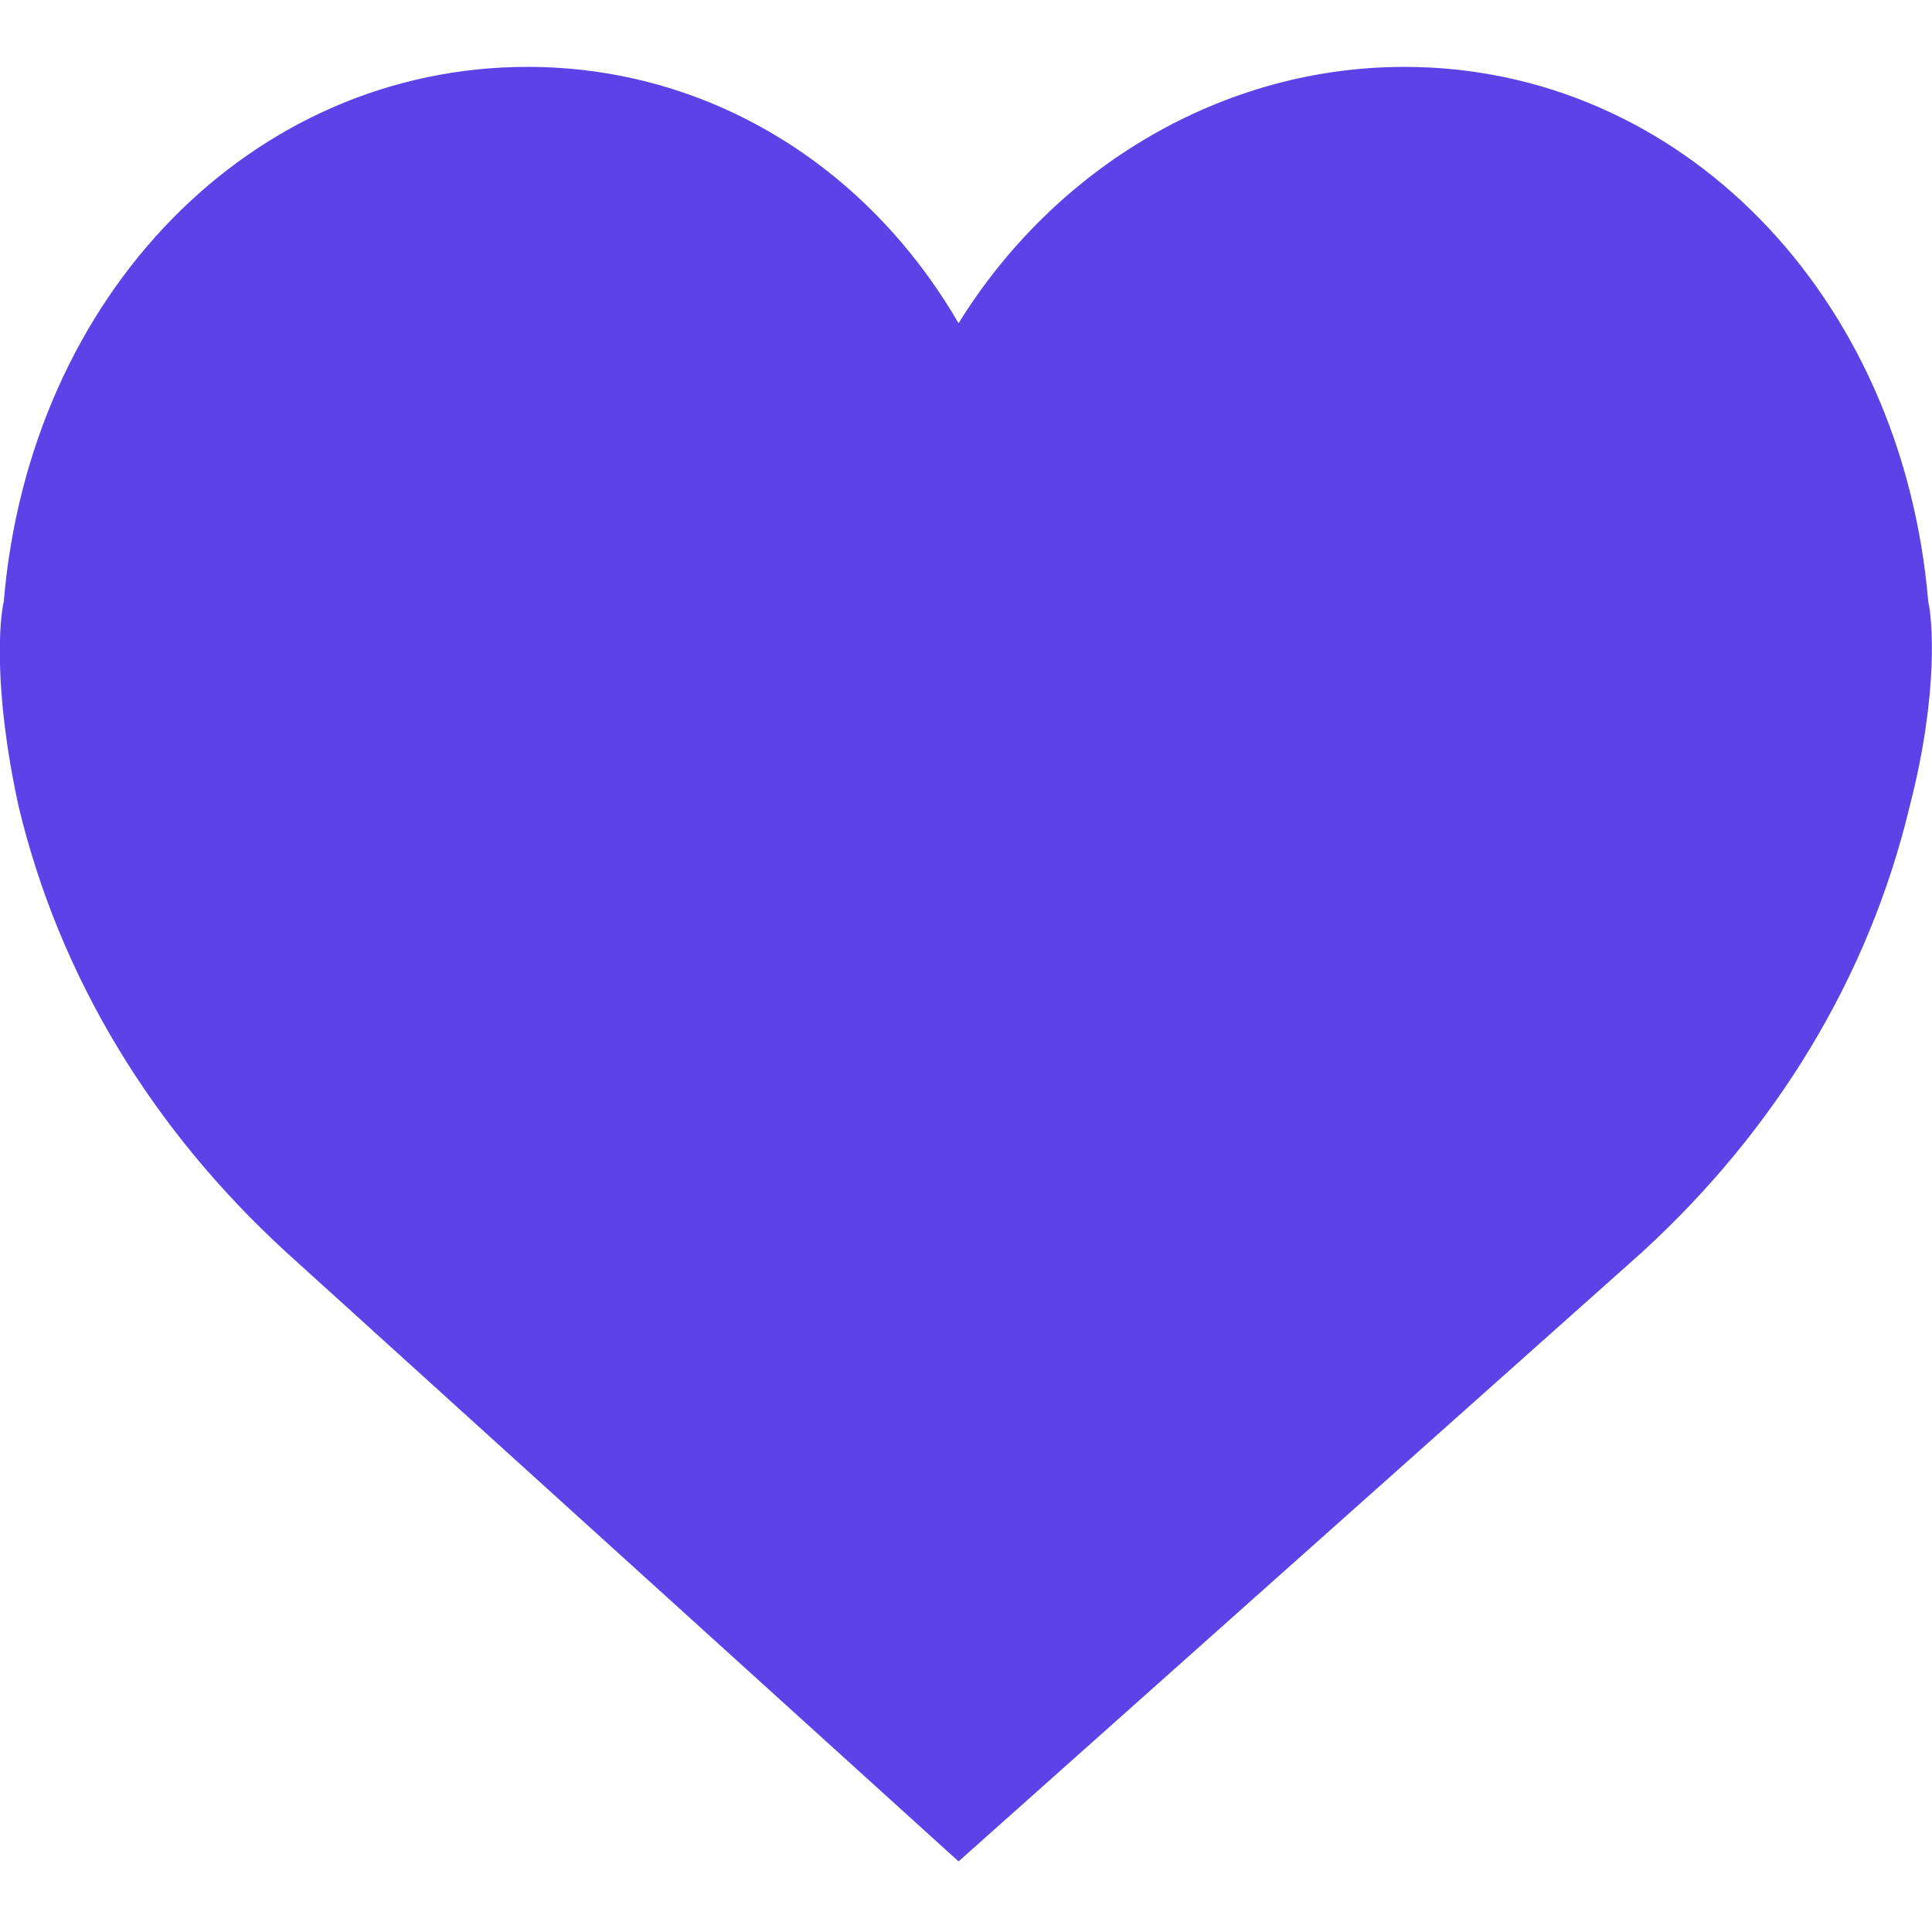
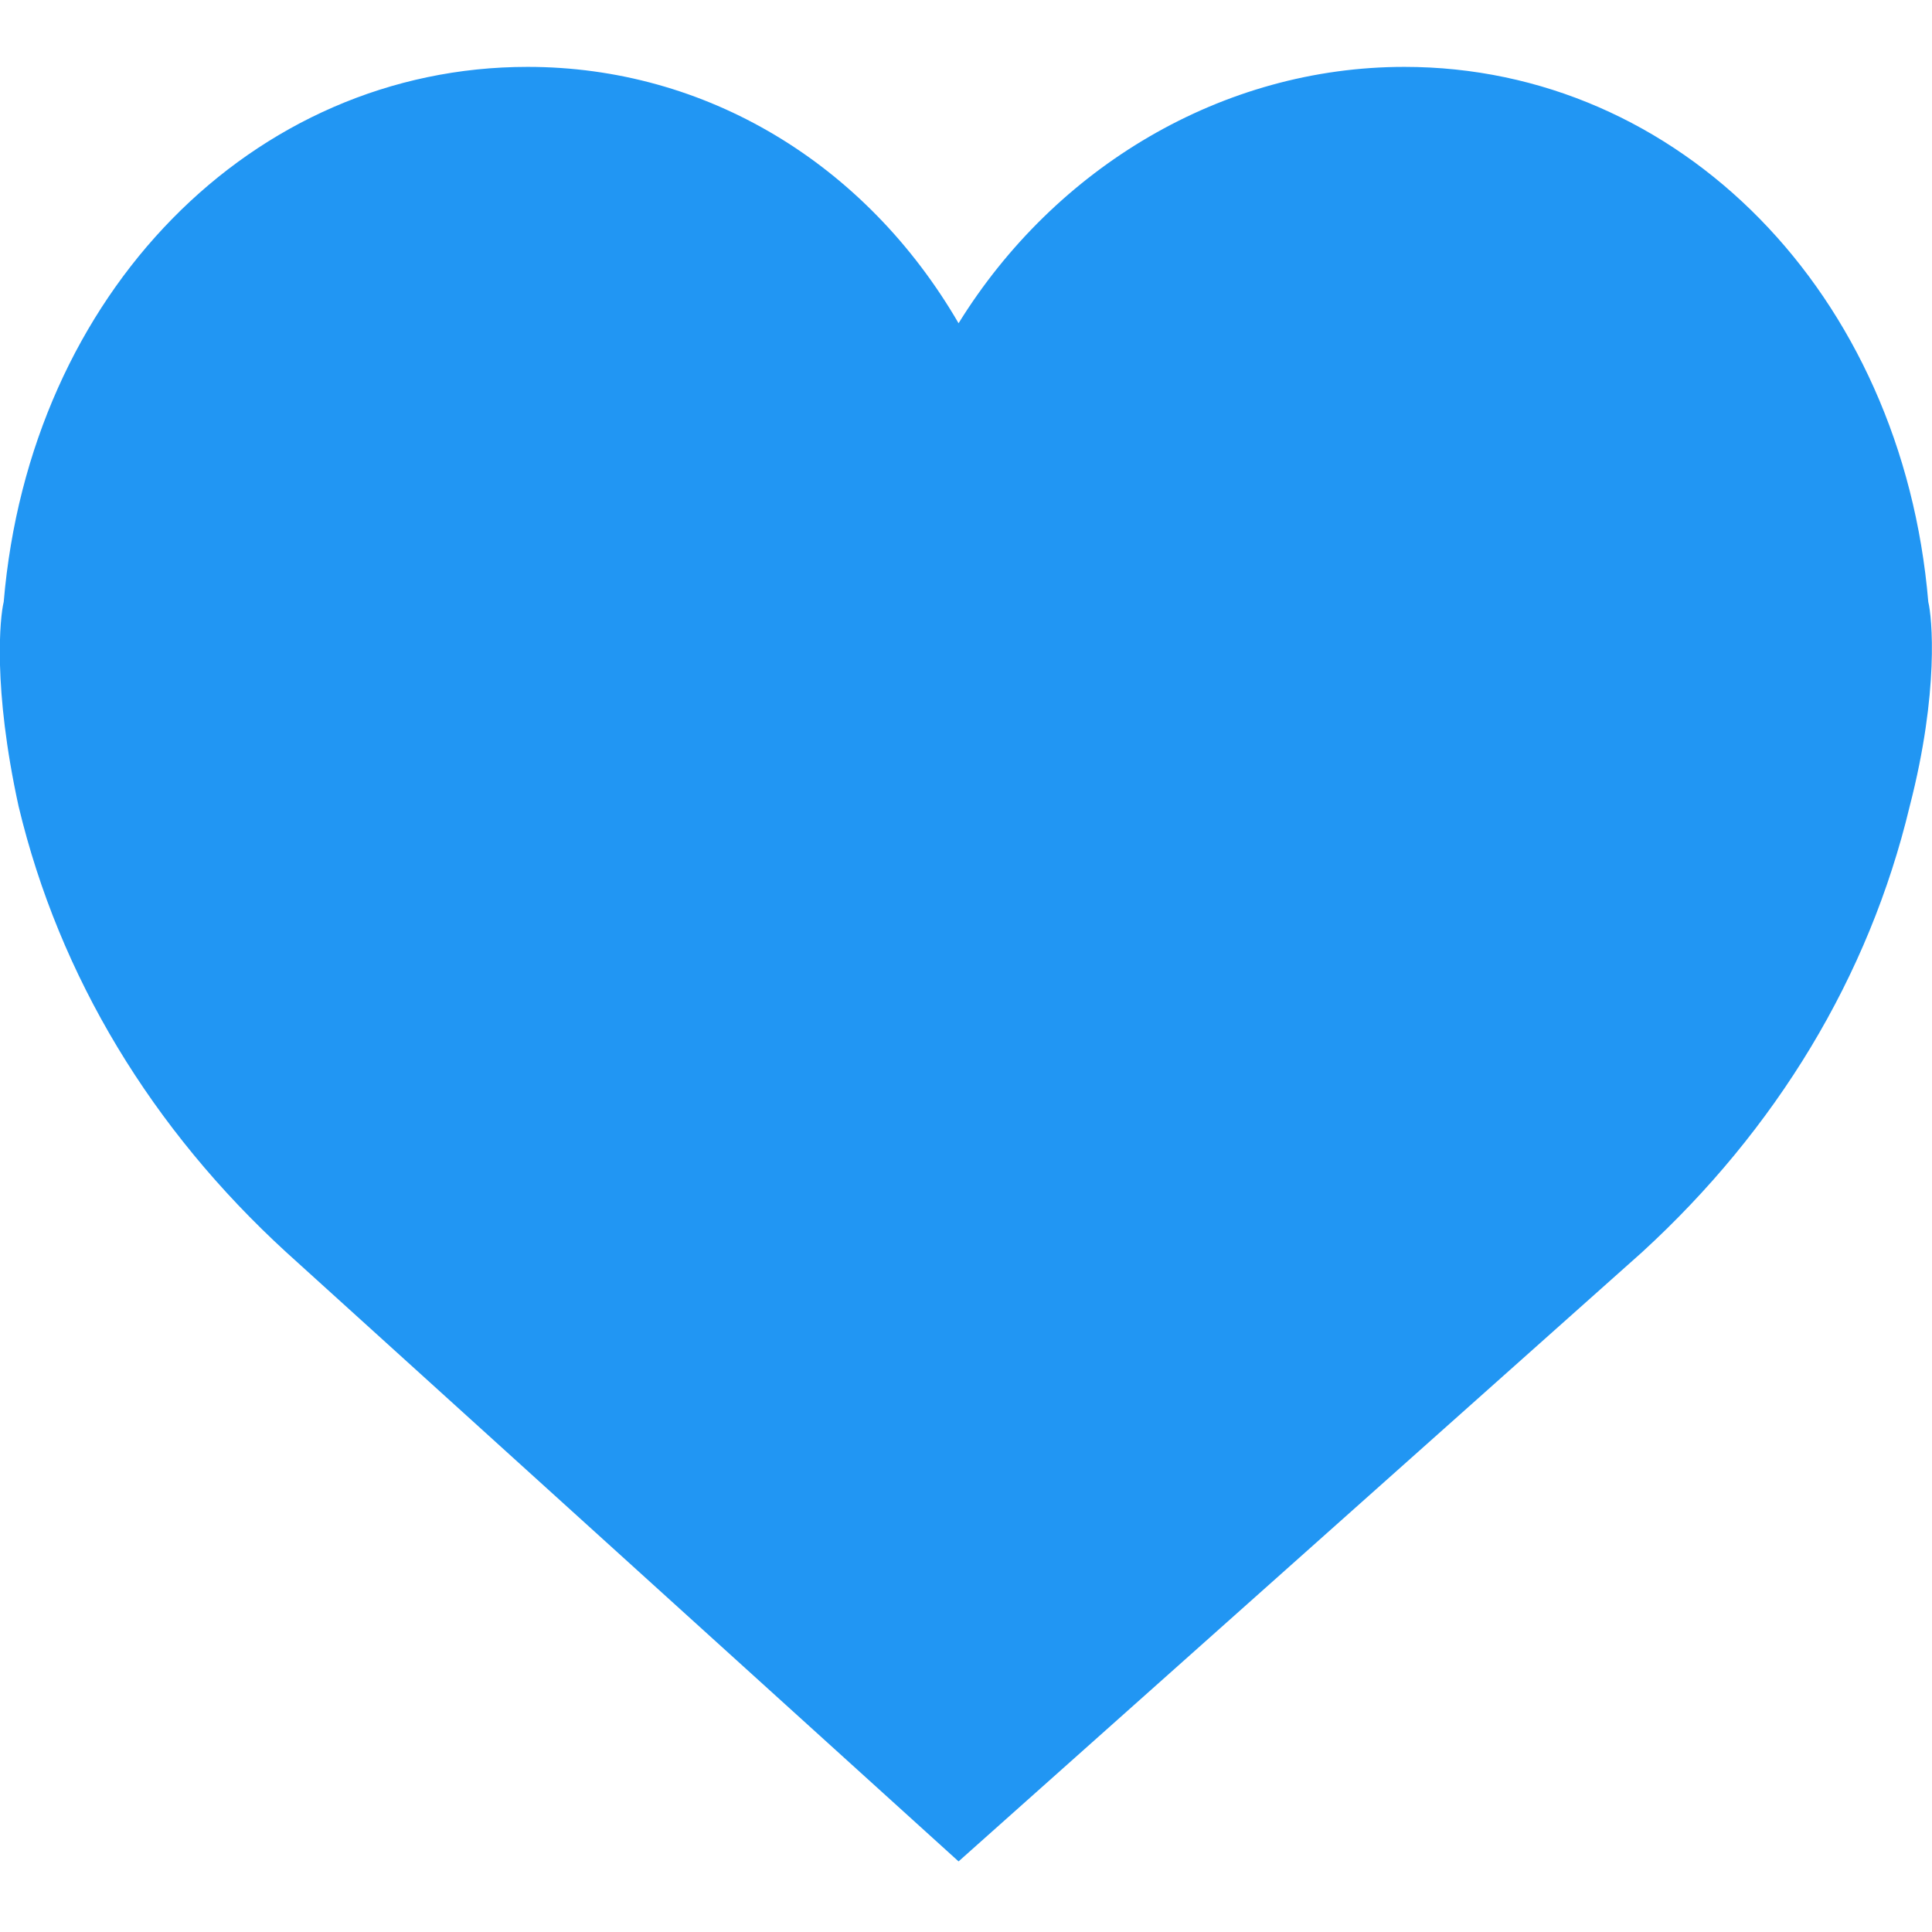
<svg xmlns="http://www.w3.org/2000/svg" version="1.1" id="Capa_1" x="0px" y="0px" viewBox="0 0 52 52" style="enable-background:new 0 0 52 52;" xml:space="preserve">
  <style type="text/css">
- 	.st0{fill:#5D42E7;}
+ 	.st0{fill:#2196F3;}
</style>
  <path class="st0" d="M51.9,16.2C51.2,7.9,45.2,1.8,37.8,1.8c-4.9,0-9.4,2.7-12,6.9C23.3,4.4,19,1.8,14.2,1.8  C6.8,1.8,0.8,7.9,0.1,16.2c-0.1,0.4-0.3,2.3,0.4,5.5c1.1,4.6,3.6,8.7,7.2,12l18.1,16.4l18.4-16.4c3.6-3.3,6.1-7.4,7.2-12  C52.2,18.6,52,16.6,51.9,16.2z" />
</svg>
